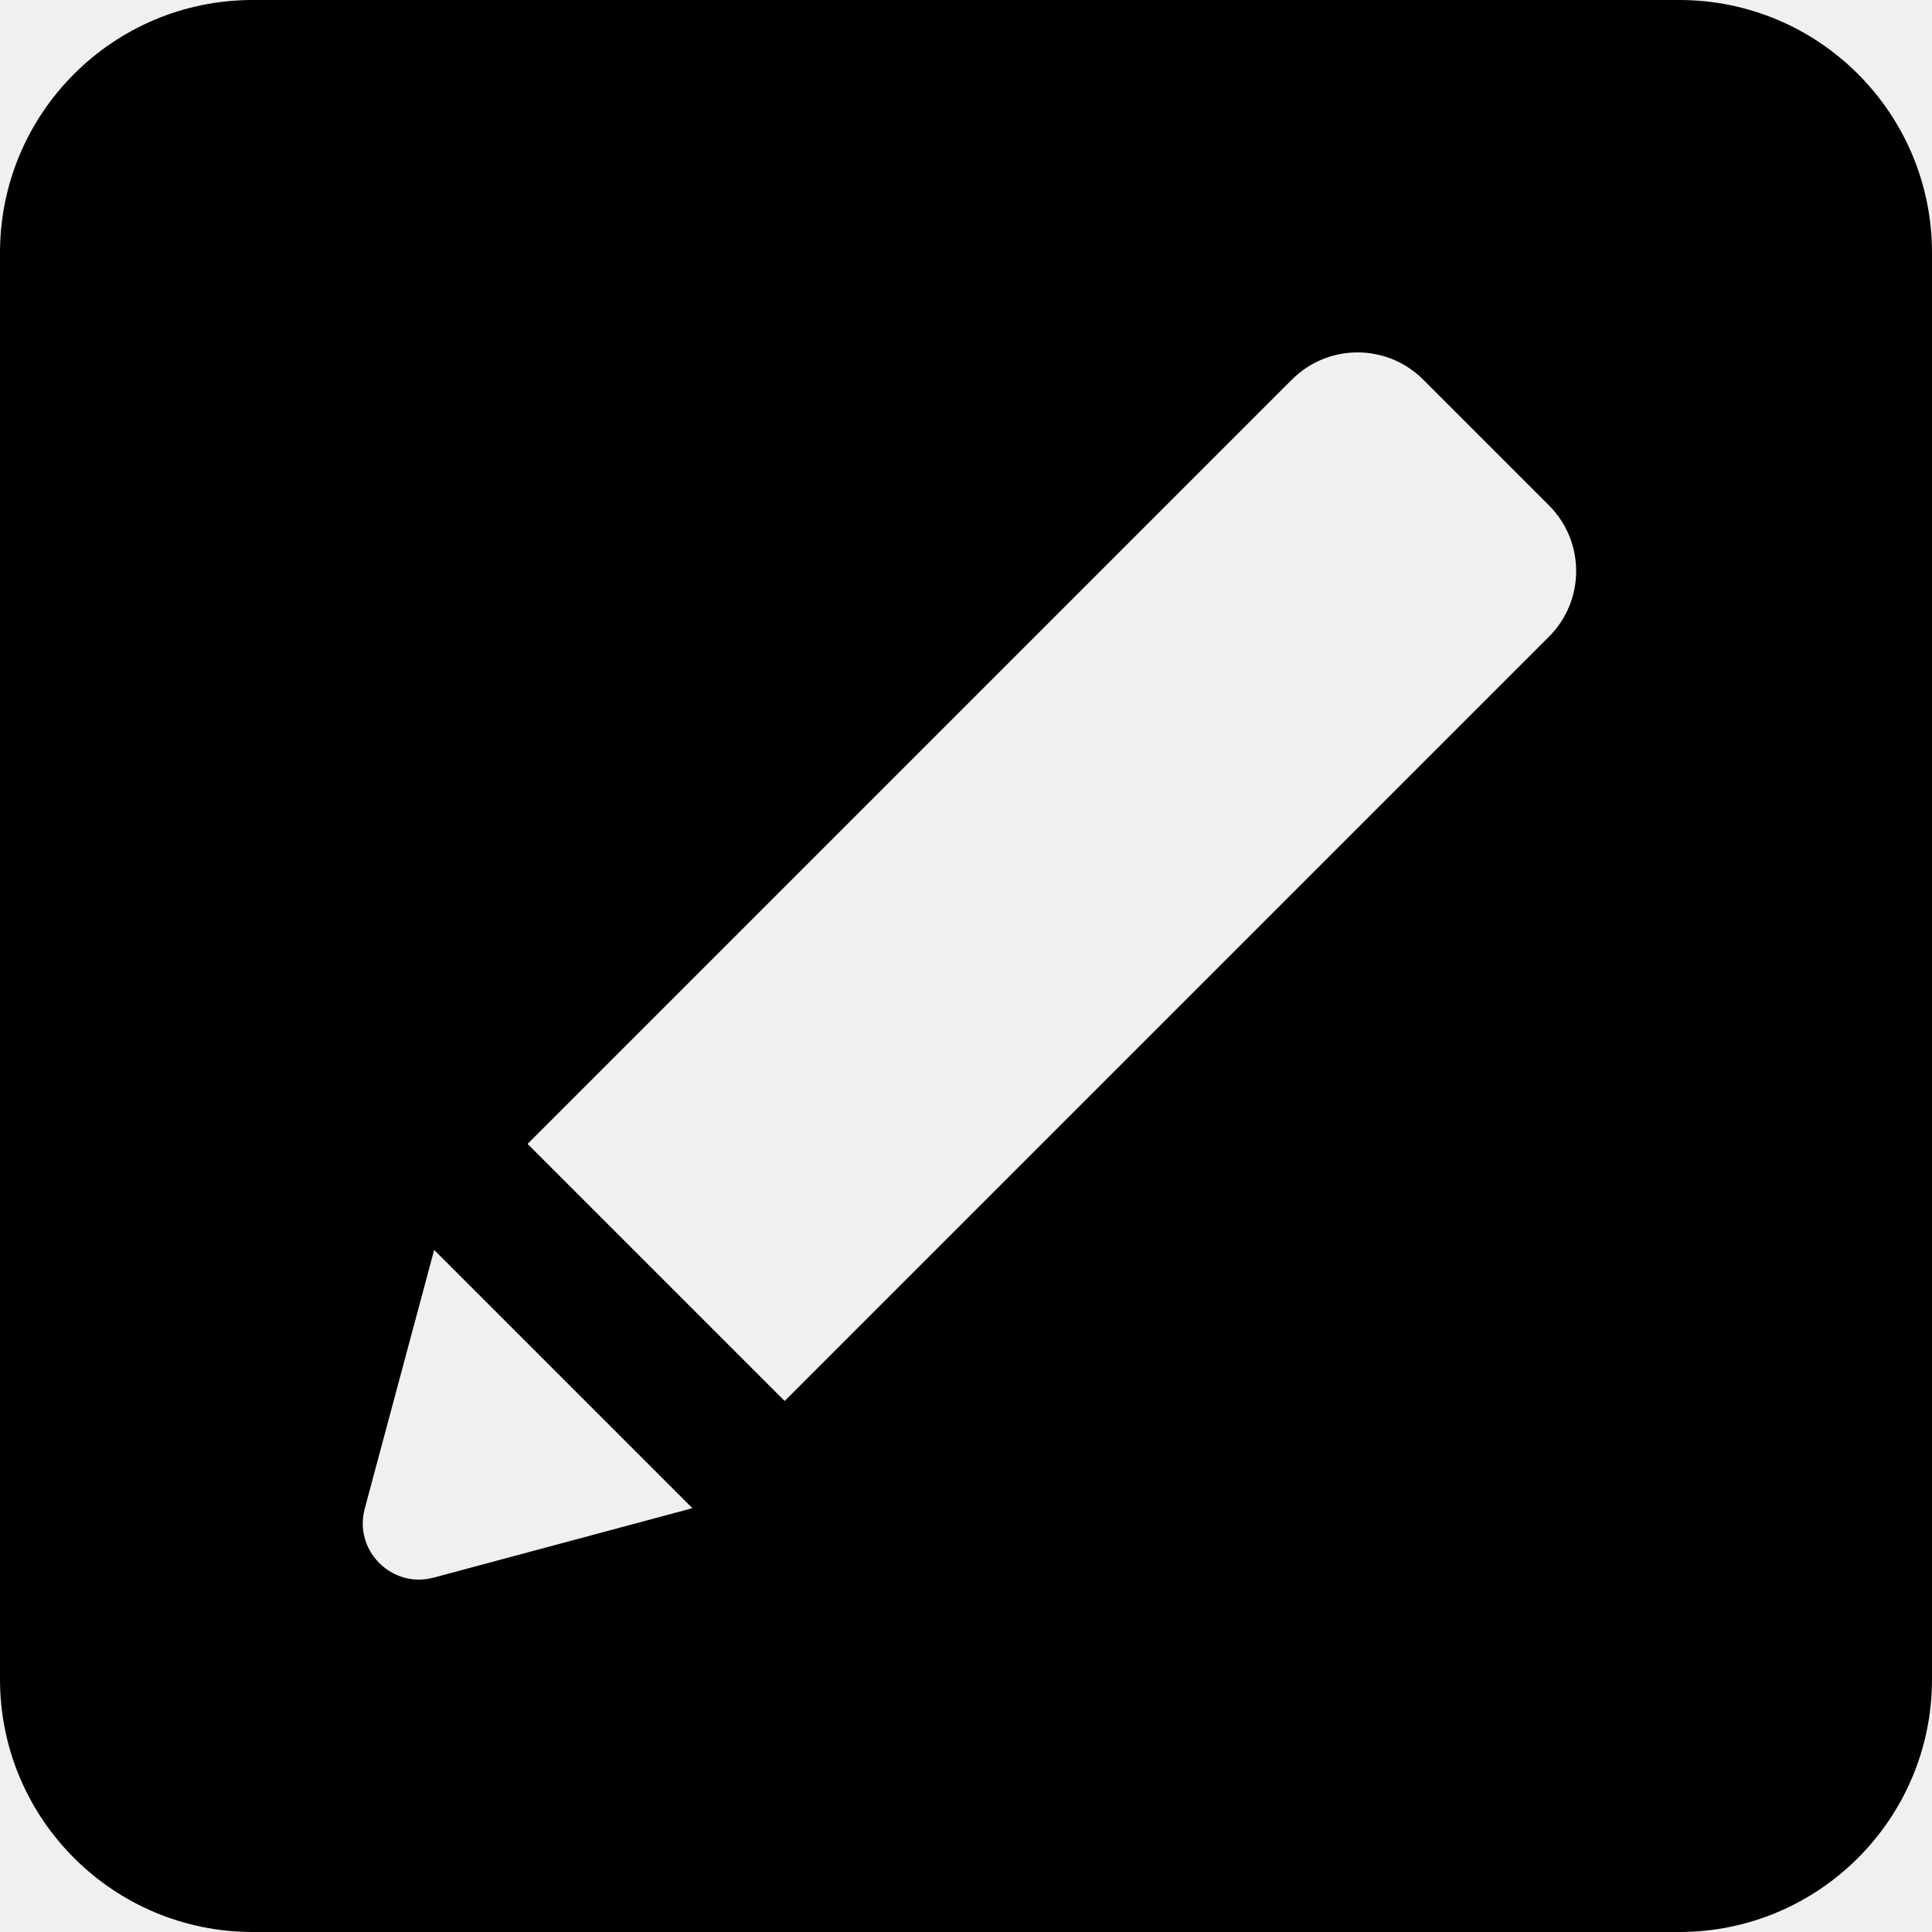
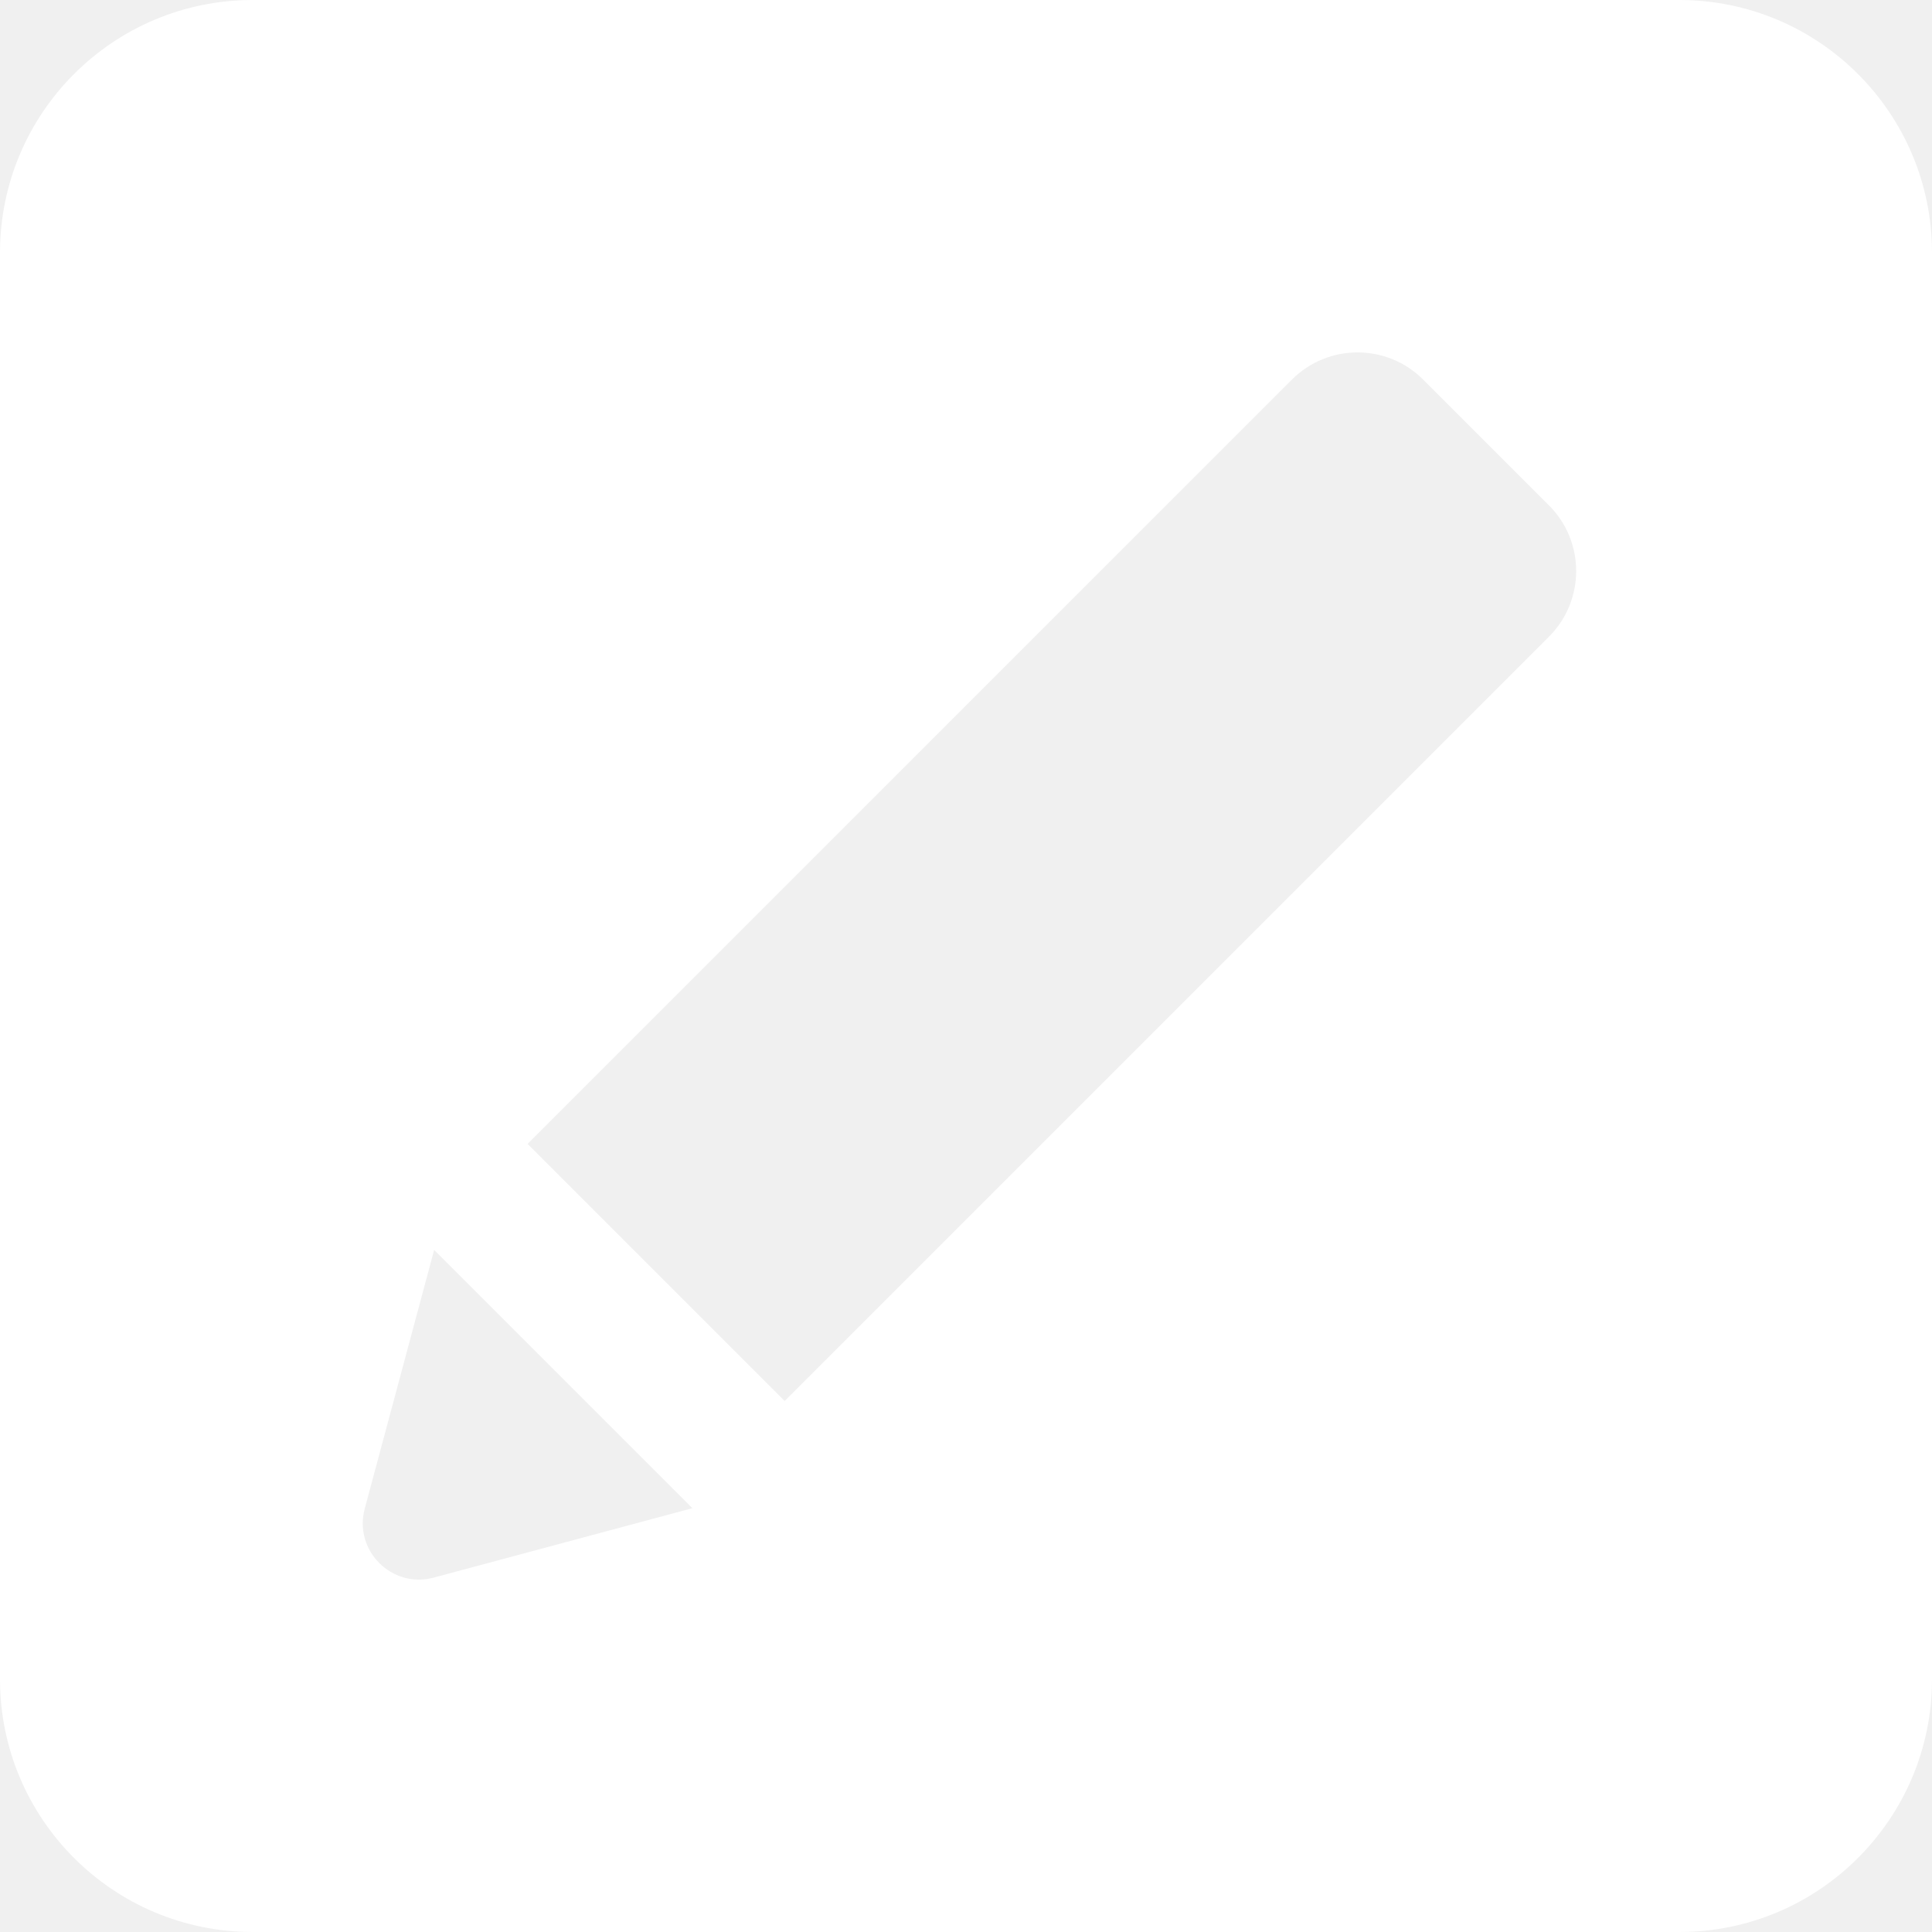
- <svg xmlns="http://www.w3.org/2000/svg" version="1.1" id="Capa_1" x="0px" y="0px" viewBox="0 0 186 186" style="enable-background:new 0 0 186 186;" xml:space="preserve">
+ <svg xmlns="http://www.w3.org/2000/svg" version="1.1" id="Capa_1" fill="#fff" x="0px" y="0px" viewBox="0 0 186 186" style="enable-background:new 0 0 186 186;" xml:space="preserve">
  <path d="M186,24.333C186,10.894,175.106,0,161.667,0H24.333C10.894,0,0,10.894,0,24.333v137.333C0,175.106,10.894,186,24.333,186  h137.333C175.106,186,186,175.106,186,161.667V24.333z M41.751,151.882c-4.03,1.081-7.718-2.607-6.637-6.637l6.683-24.91  l24.863,24.863L41.751,151.882z M149.126,61.293l-73.584,73.585l-24.749-24.749l73.584-73.584c3.49-3.49,9.147-3.49,12.637,0  l12.112,12.112C152.615,52.146,152.615,57.803,149.126,61.293z" />
  <g>
</g>
  <g>
</g>
  <g>
</g>
  <g>
</g>
  <g>
</g>
  <g>
</g>
  <g>
</g>
  <g>
</g>
  <g>
</g>
  <g>
</g>
  <g>
</g>
  <g>
</g>
  <g>
</g>
  <g>
</g>
  <g>
</g>
</svg>
